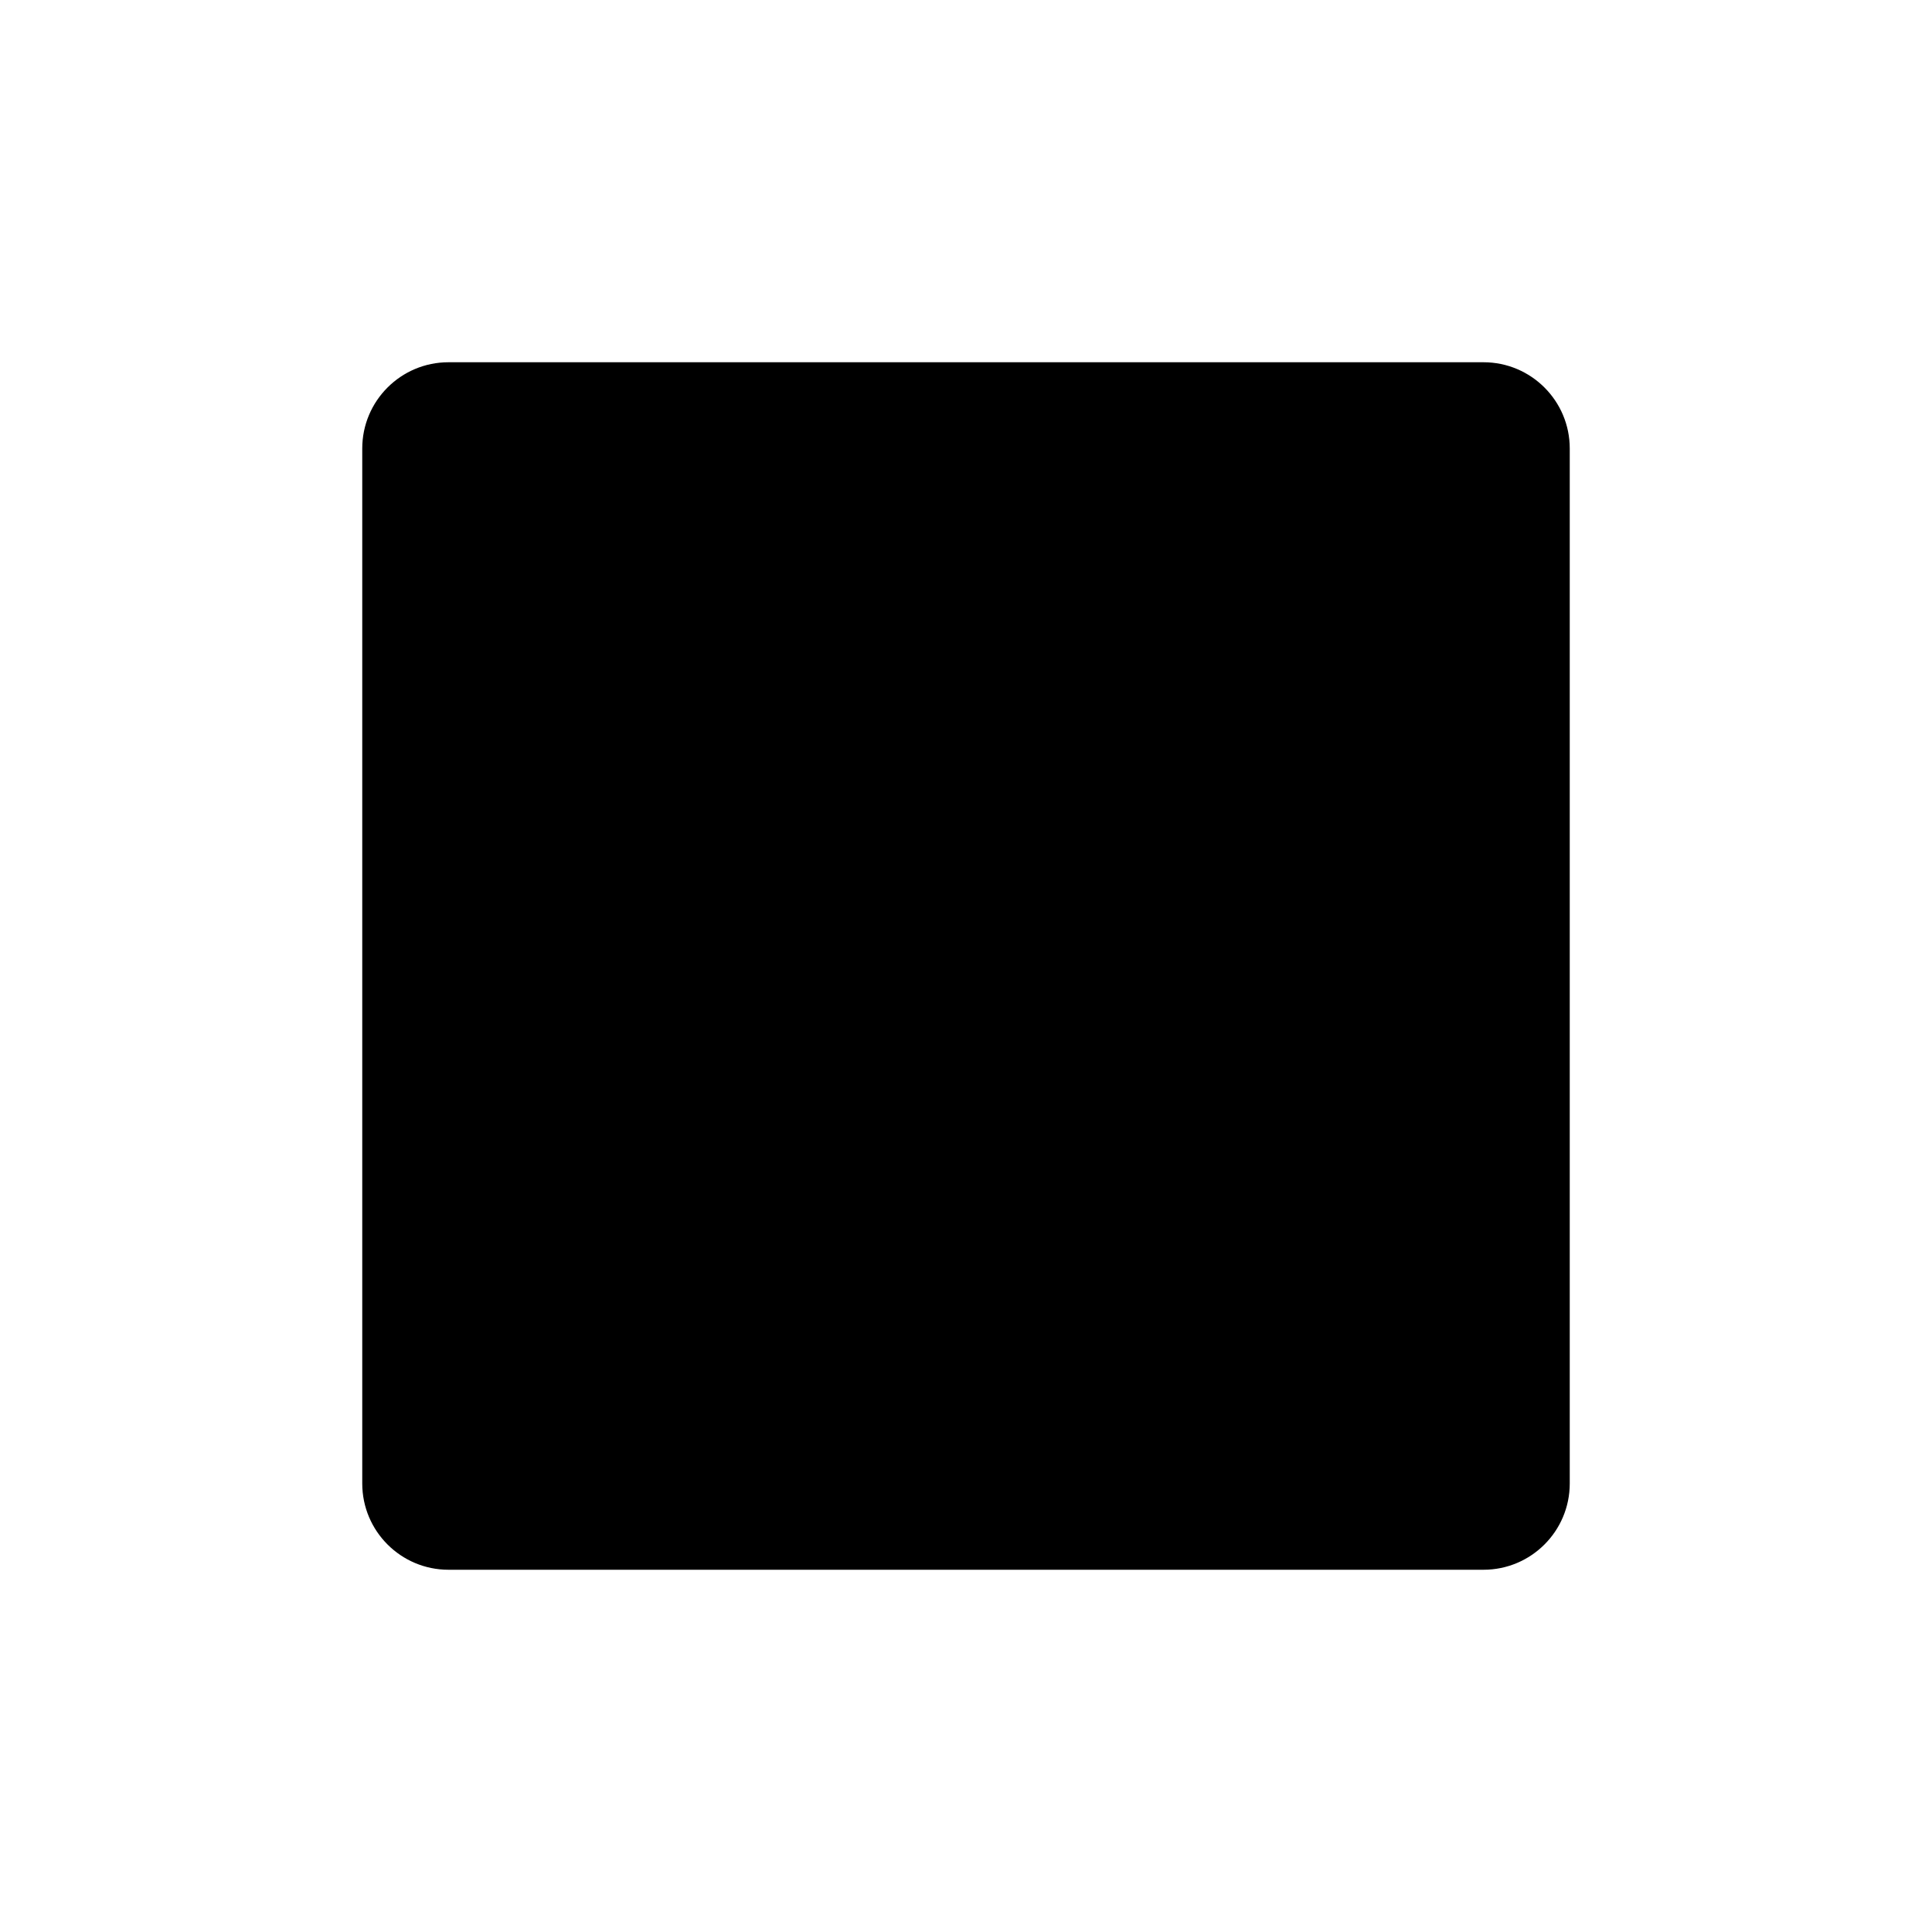
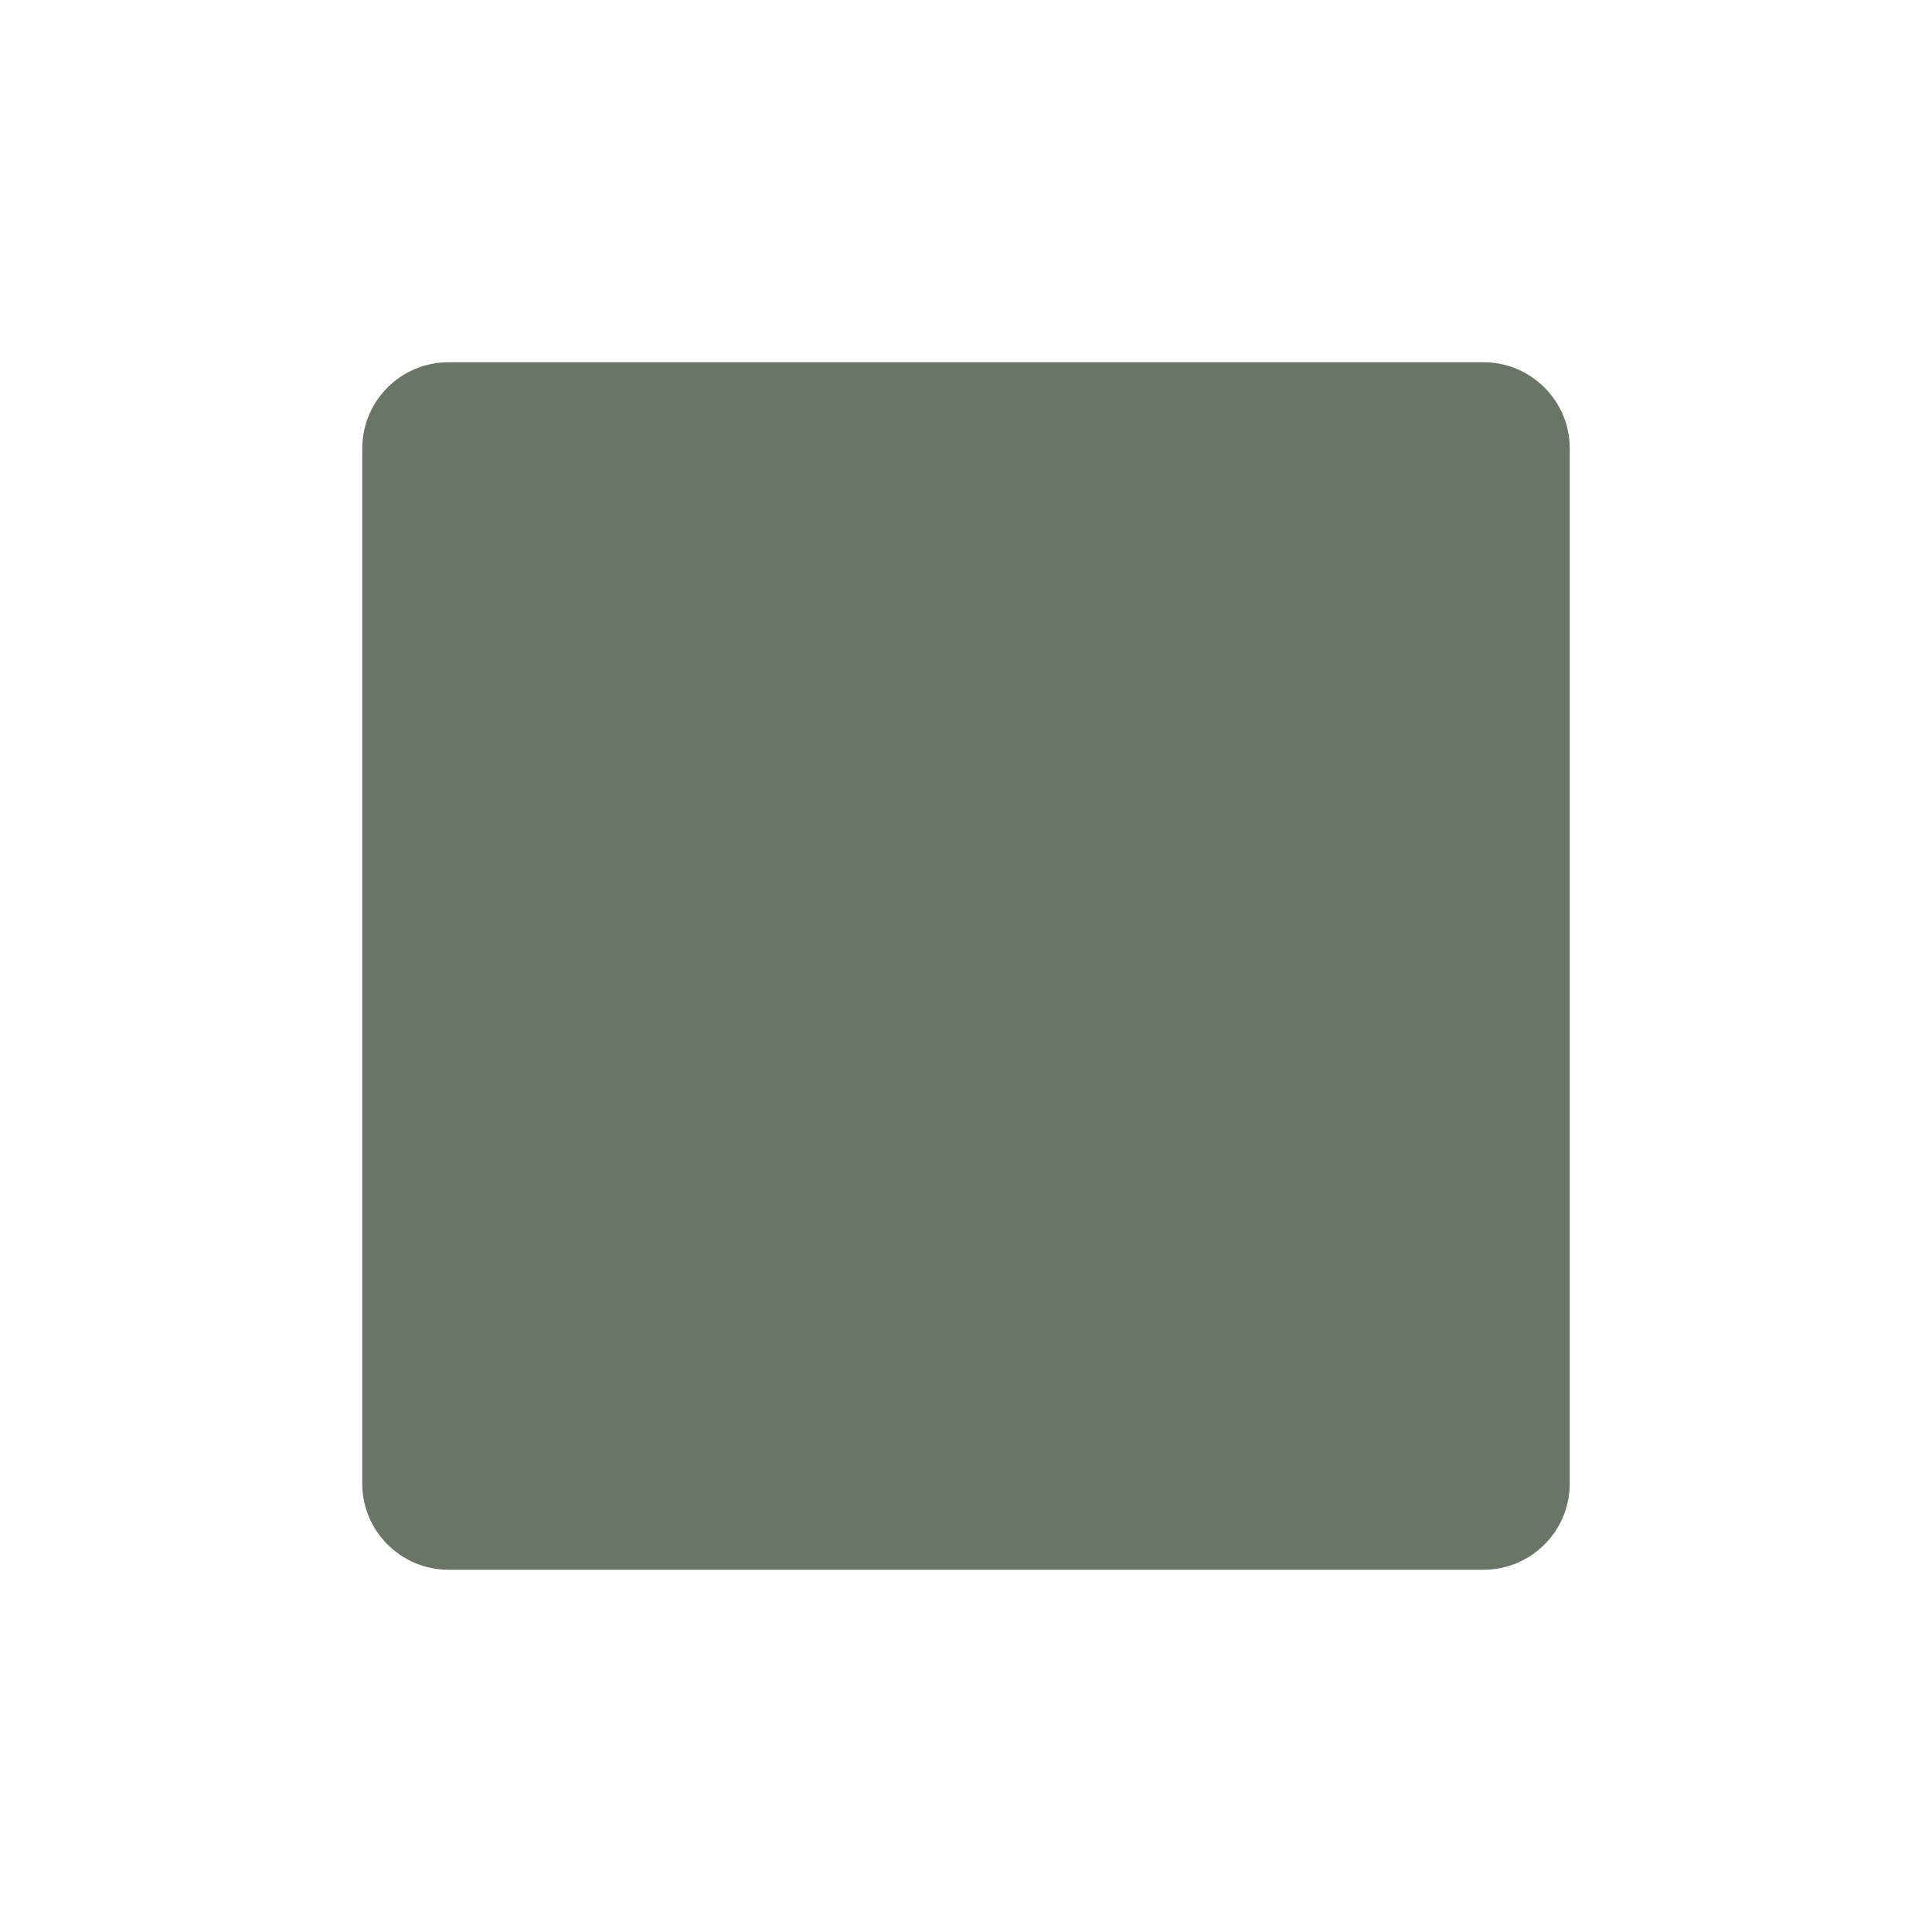
<svg xmlns="http://www.w3.org/2000/svg" width="800px" height="800px" viewBox="0 0 28 28" version="1.1" id="svg1">
  <defs id="defs1" />
-   <g id="Page-1" stroke="none" stroke-width="1" fill="none" fill-rule="evenodd" transform="matrix(0.625,0,0,0.625,5.25,5.25)">
-     <g id="Icon-Set-Filled" transform="translate(-520,-571)" fill="#000000">
-       <path d="m 546,571 h -24 c -1.104,0 -2,0.896 -2,2 v 24 c 0,1.104 0.896,2 2,2 h 24 c 1.104,0 2,-0.896 2,-2 v -24 c 0,-1.104 -0.896,-2 -2,-2" id="stop" />
+   <g id="Page-1" stroke="none" stroke-width="1" fill="none" fill-rule="evenodd" transform="matrix(0.625,0,0,0.625,5.25,5.25)" style="fill:#697565;fill-opacity:1">
+     <g id="Icon-Set-Filled" transform="translate(-520,-571)" fill="#000000" style="fill:#697565;fill-opacity:1">
+       <path d="m 546,571 h -24 c -1.104,0 -2,0.896 -2,2 v 24 c 0,1.104 0.896,2 2,2 h 24 c 1.104,0 2,-0.896 2,-2 v -24 c 0,-1.104 -0.896,-2 -2,-2" id="stop" style="fill:#697565;fill-opacity:1" />
    </g>
  </g>
</svg>
